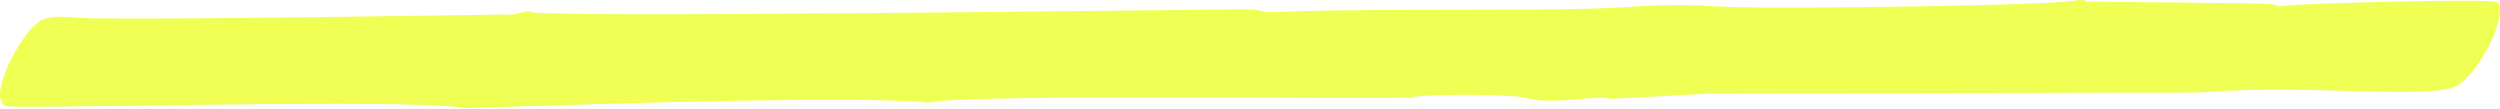
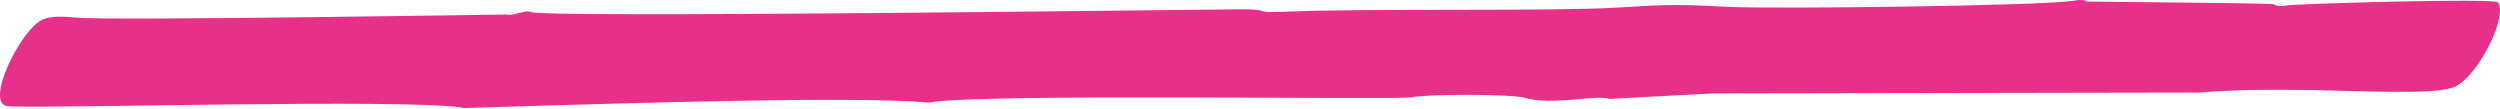
<svg xmlns="http://www.w3.org/2000/svg" width="324" height="14" viewBox="0 0 324 14" fill="none">
-   <path fill-rule="evenodd" clip-rule="evenodd" d="M60.239 14C53.541 12.701 4.496 14.149 0.923 13.76C-1.984 13.236 2.664 3.989 5.365 2.625C6.318 2.137 7.417 2.061 9.939 2.284C13.93 2.707 65.617 1.877 65.617 1.877C66.302 2.164 68.346 1.197 68.727 1.547C69.918 2.36 153.673 1.253 160.814 1.205C165.146 1.176 161.718 1.734 166.817 1.508C177.684 1.064 201.358 1.491 209.581 0.981C216.17 0.559 217.589 0.55 223.914 0.885C230.376 1.186 264.73 0.749 268.658 0.104C269.616 -0.074 270.35 -0.011 270.353 0.196C270.354 0.238 294.566 0.388 294.676 0.549C294.863 0.754 295.597 0.852 296.282 0.709C297.543 0.497 323.325 -0.283 323.737 0.319C325.001 2.03 321.457 9.308 318.464 11.082C315.405 12.974 298.577 10.85 285.049 11.993L222.083 12.106L208.584 12.816C207.044 12.2 201.088 13.749 197.501 12.648C195.981 12.212 185.265 12.146 182.891 12.61C180.833 12.968 125.974 12.067 120.346 13.304C110.331 12.268 69.668 13.748 60.239 14Z" fill="#EFFF54" />
+   <path fill-rule="evenodd" clip-rule="evenodd" d="M60.239 14C53.541 12.701 4.496 14.149 0.923 13.76C-1.984 13.236 2.664 3.989 5.365 2.625C6.318 2.137 7.417 2.061 9.939 2.284C13.93 2.707 65.617 1.877 65.617 1.877C66.302 2.164 68.346 1.197 68.727 1.547C69.918 2.36 153.673 1.253 160.814 1.205C165.146 1.176 161.718 1.734 166.817 1.508C177.684 1.064 201.358 1.491 209.581 0.981C216.17 0.559 217.589 0.55 223.914 0.885C230.376 1.186 264.73 0.749 268.658 0.104C269.616 -0.074 270.35 -0.011 270.353 0.196C270.354 0.238 294.566 0.388 294.676 0.549C294.863 0.754 295.597 0.852 296.282 0.709C297.543 0.497 323.325 -0.283 323.737 0.319C325.001 2.03 321.457 9.308 318.464 11.082C315.405 12.974 298.577 10.85 285.049 11.993L222.083 12.106L208.584 12.816C207.044 12.2 201.088 13.749 197.501 12.648C195.981 12.212 185.265 12.146 182.891 12.61C180.833 12.968 125.974 12.067 120.346 13.304C110.331 12.268 69.668 13.748 60.239 14Z" fill="#e73089" />
</svg>
